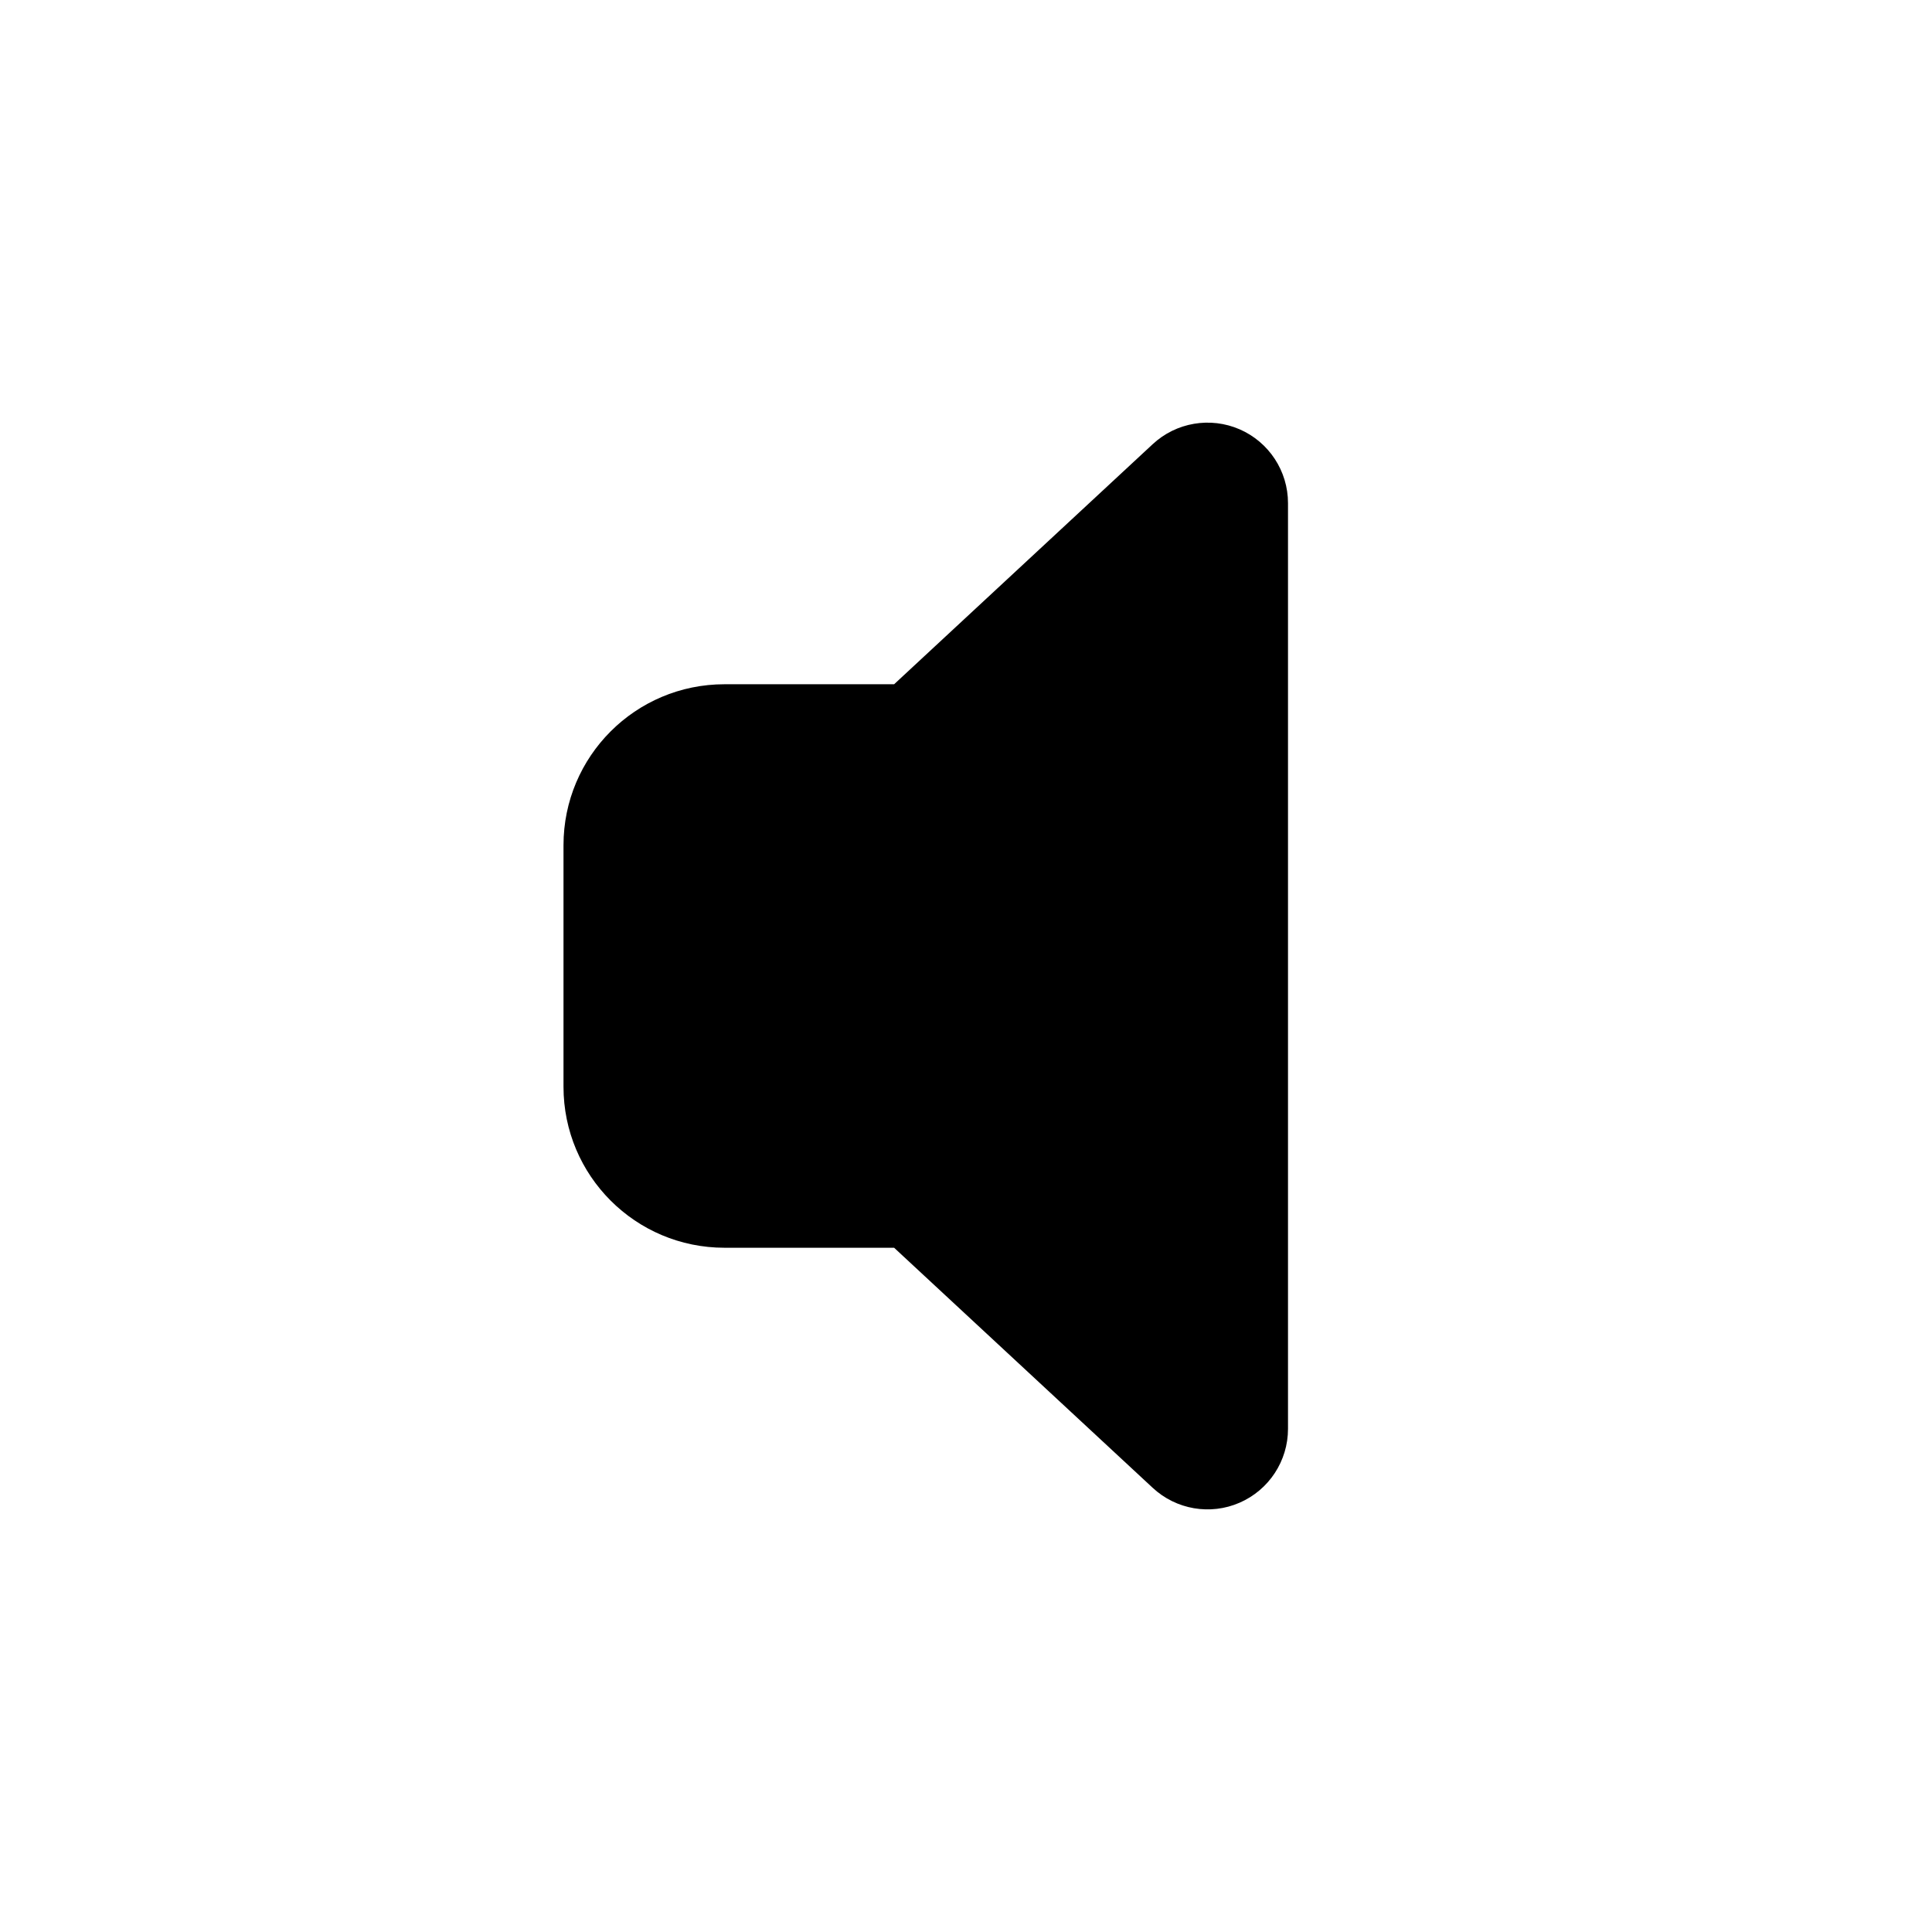
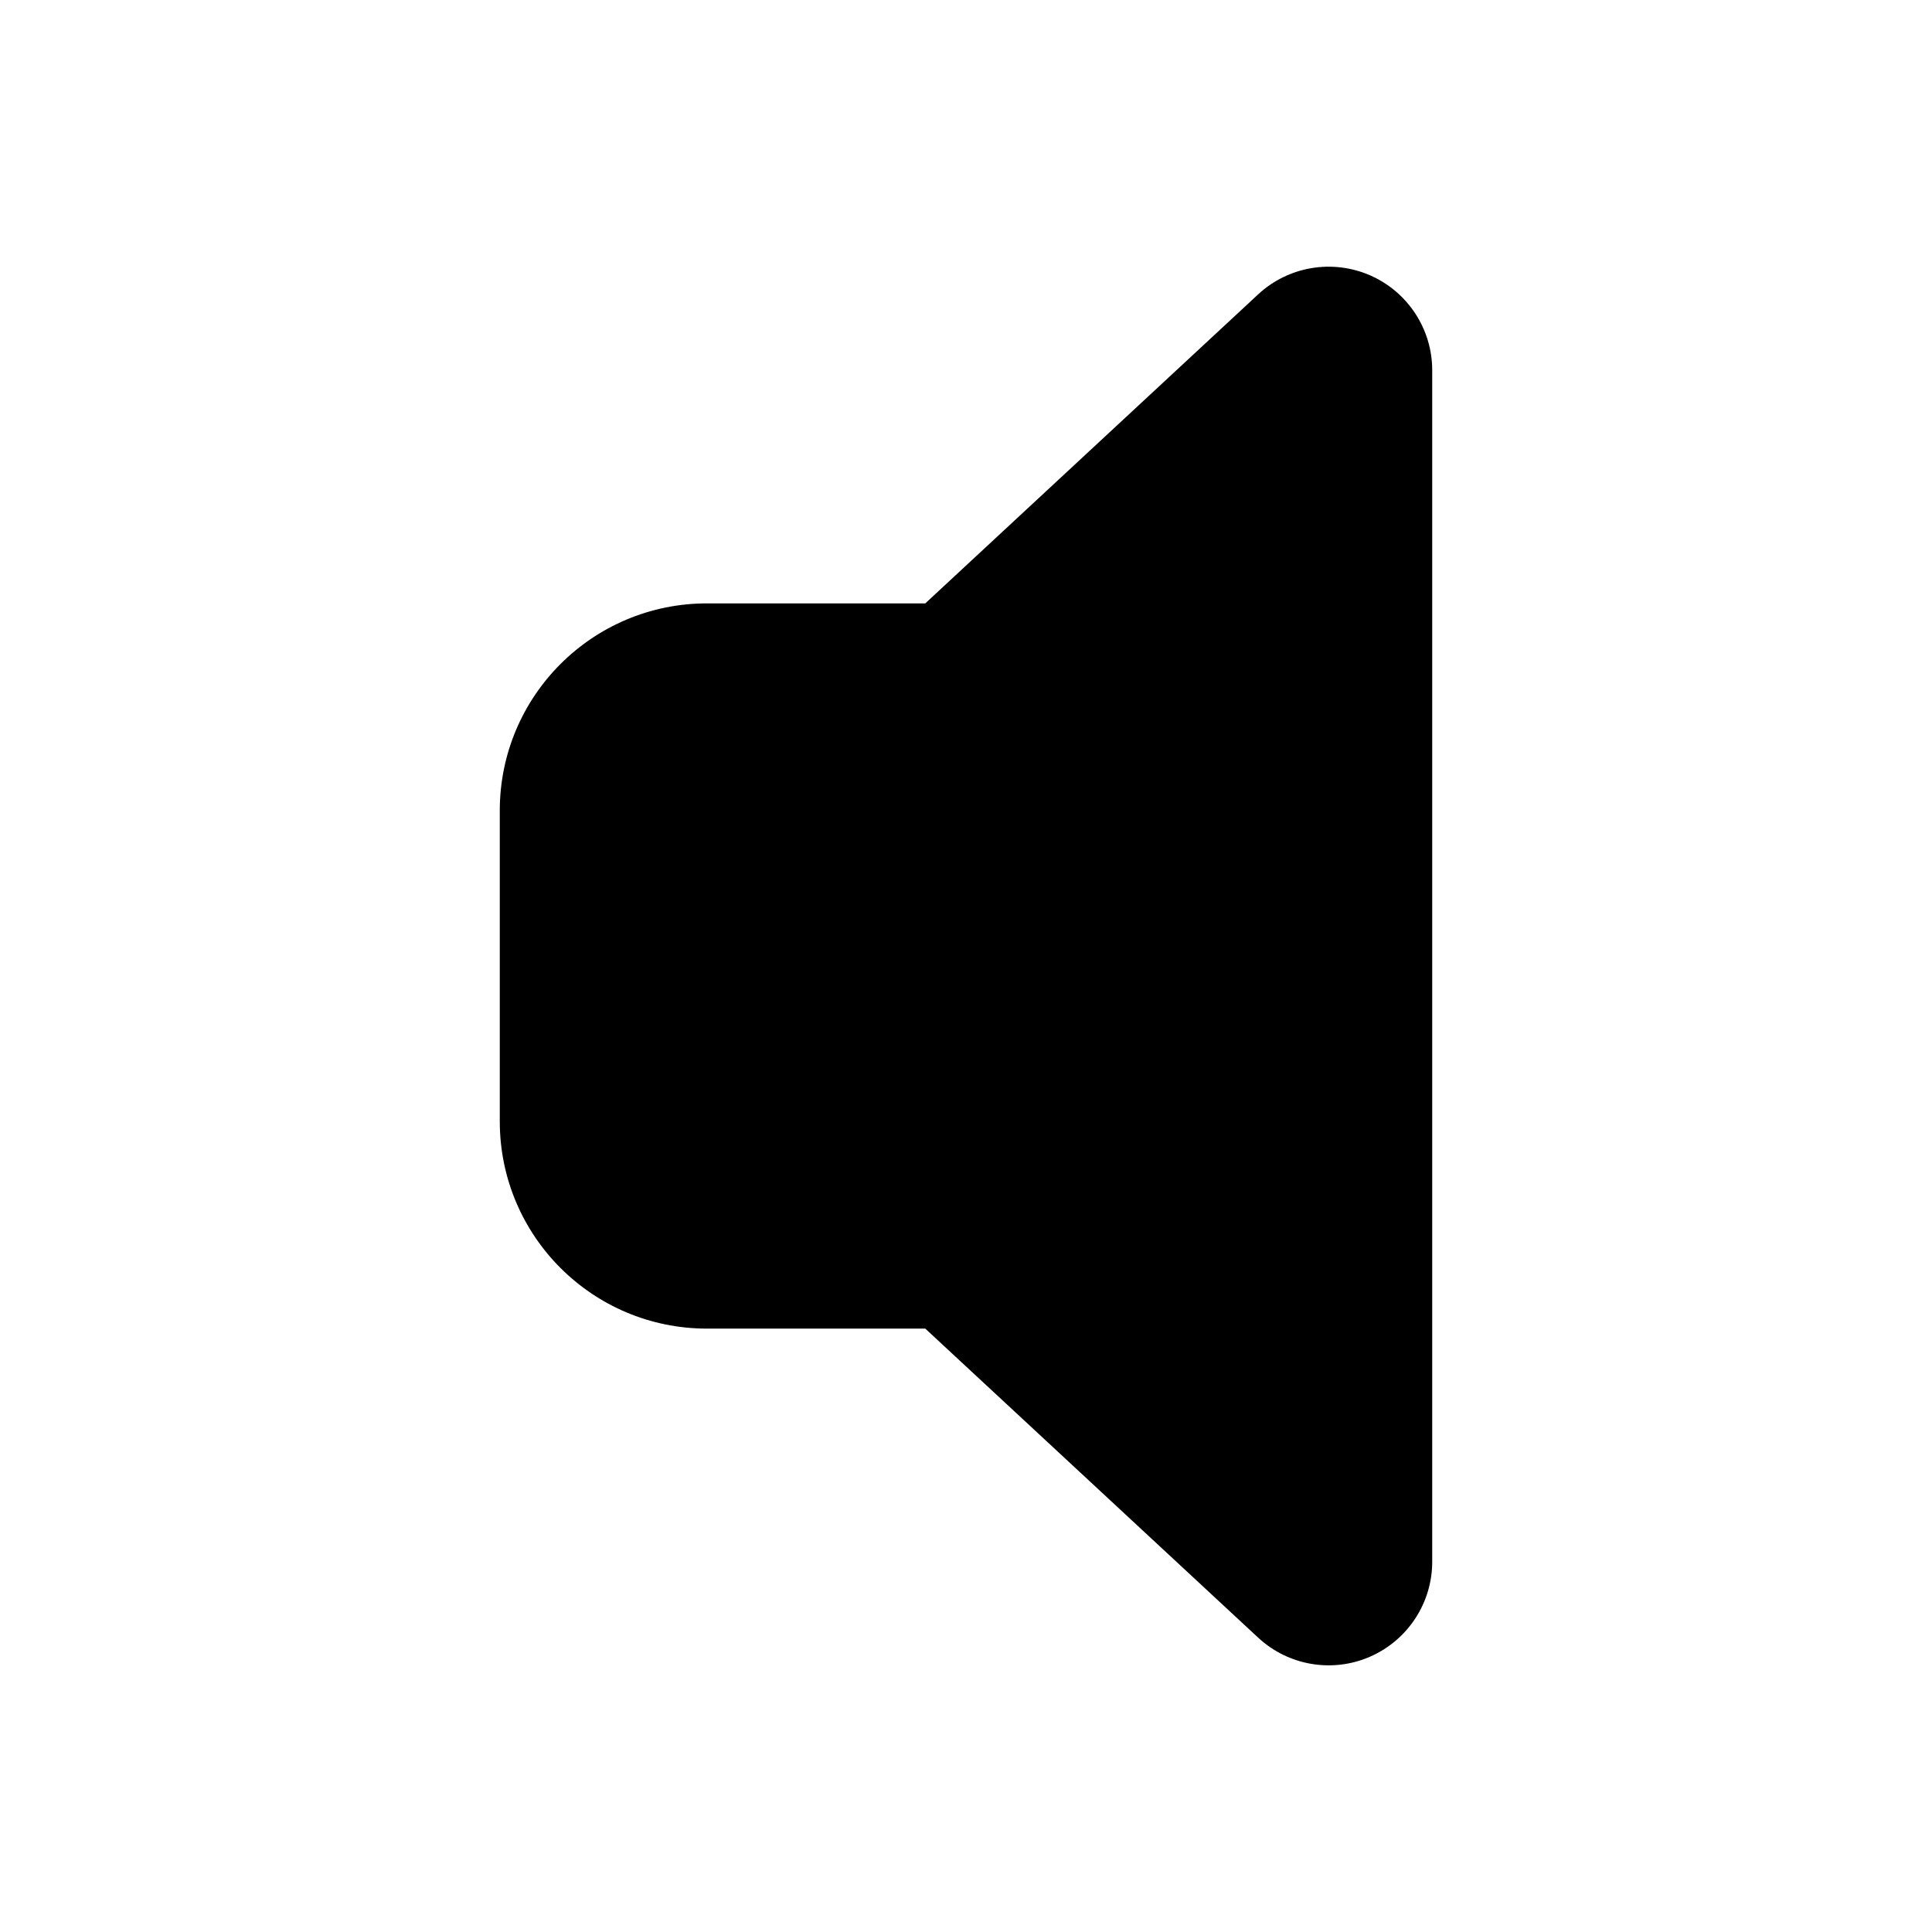
<svg xmlns="http://www.w3.org/2000/svg" id="sound-mute-solid" width="24" height="24" viewBox="0 0 24 24" fill="currentColor" aria-hidden="true">
-   <g>
-     <path fill="currentColor" d="M14.319 5.518c0.291 -0.271 0.716 -0.343 1.08 -0.185 0.365 0.159 0.601 0.519 0.601 0.917v11.5c0 0.398 -0.236 0.758 -0.601 0.917 -0.364 0.159 -0.789 0.086 -1.08 -0.185L11.107 15.5H9c-1.105 0 -2 -0.895 -2 -2v-3c0 -1.105 0.895 -2 2 -2h2.107z" stroke-width="1" />
+   <g transform="translate(12 12) scale(1.287) translate(-11.5 -12)">
+     <g>
+       <path fill="currentColor" d="M14.319 5.518c0.291 -0.271 0.716 -0.343 1.08 -0.185 0.365 0.159 0.601 0.519 0.601 0.917v11.5c0 0.398 -0.236 0.758 -0.601 0.917 -0.364 0.159 -0.789 0.086 -1.08 -0.185L11.107 15.5H9c-1.105 0 -2 -0.895 -2 -2v-3c0 -1.105 0.895 -2 2 -2h2.107z" />
+     </g>
  </g>
</svg>
